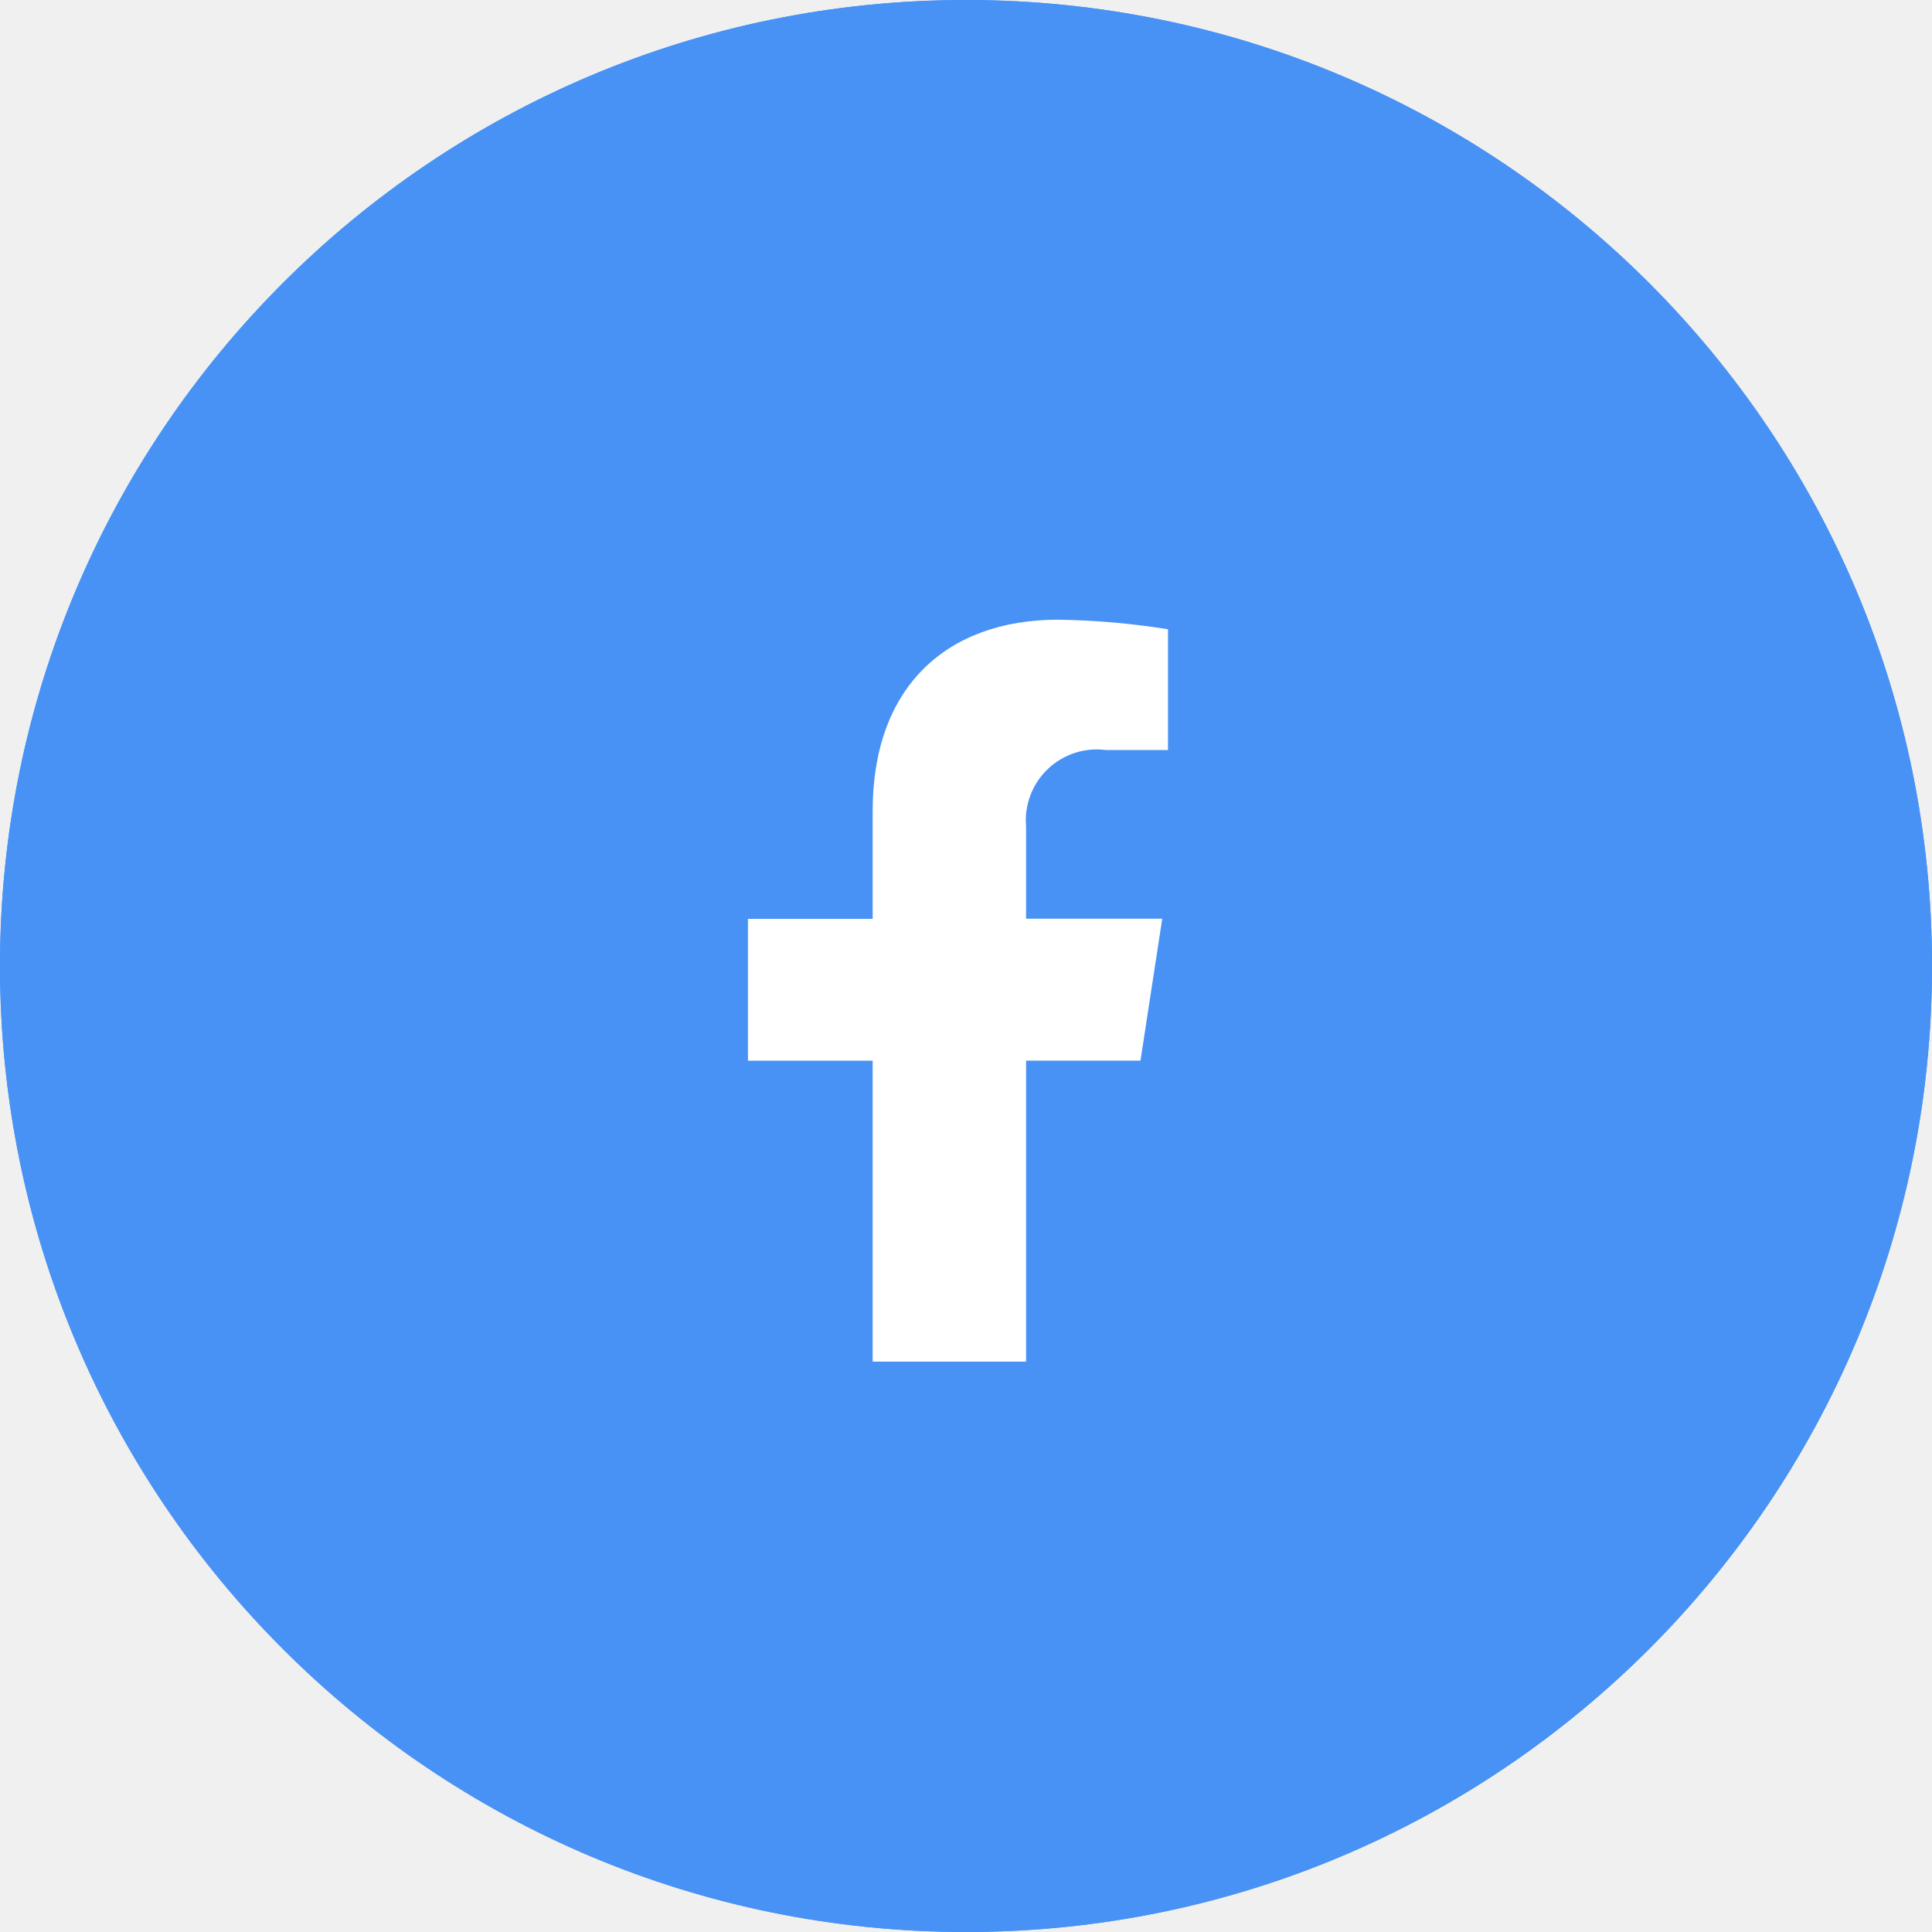
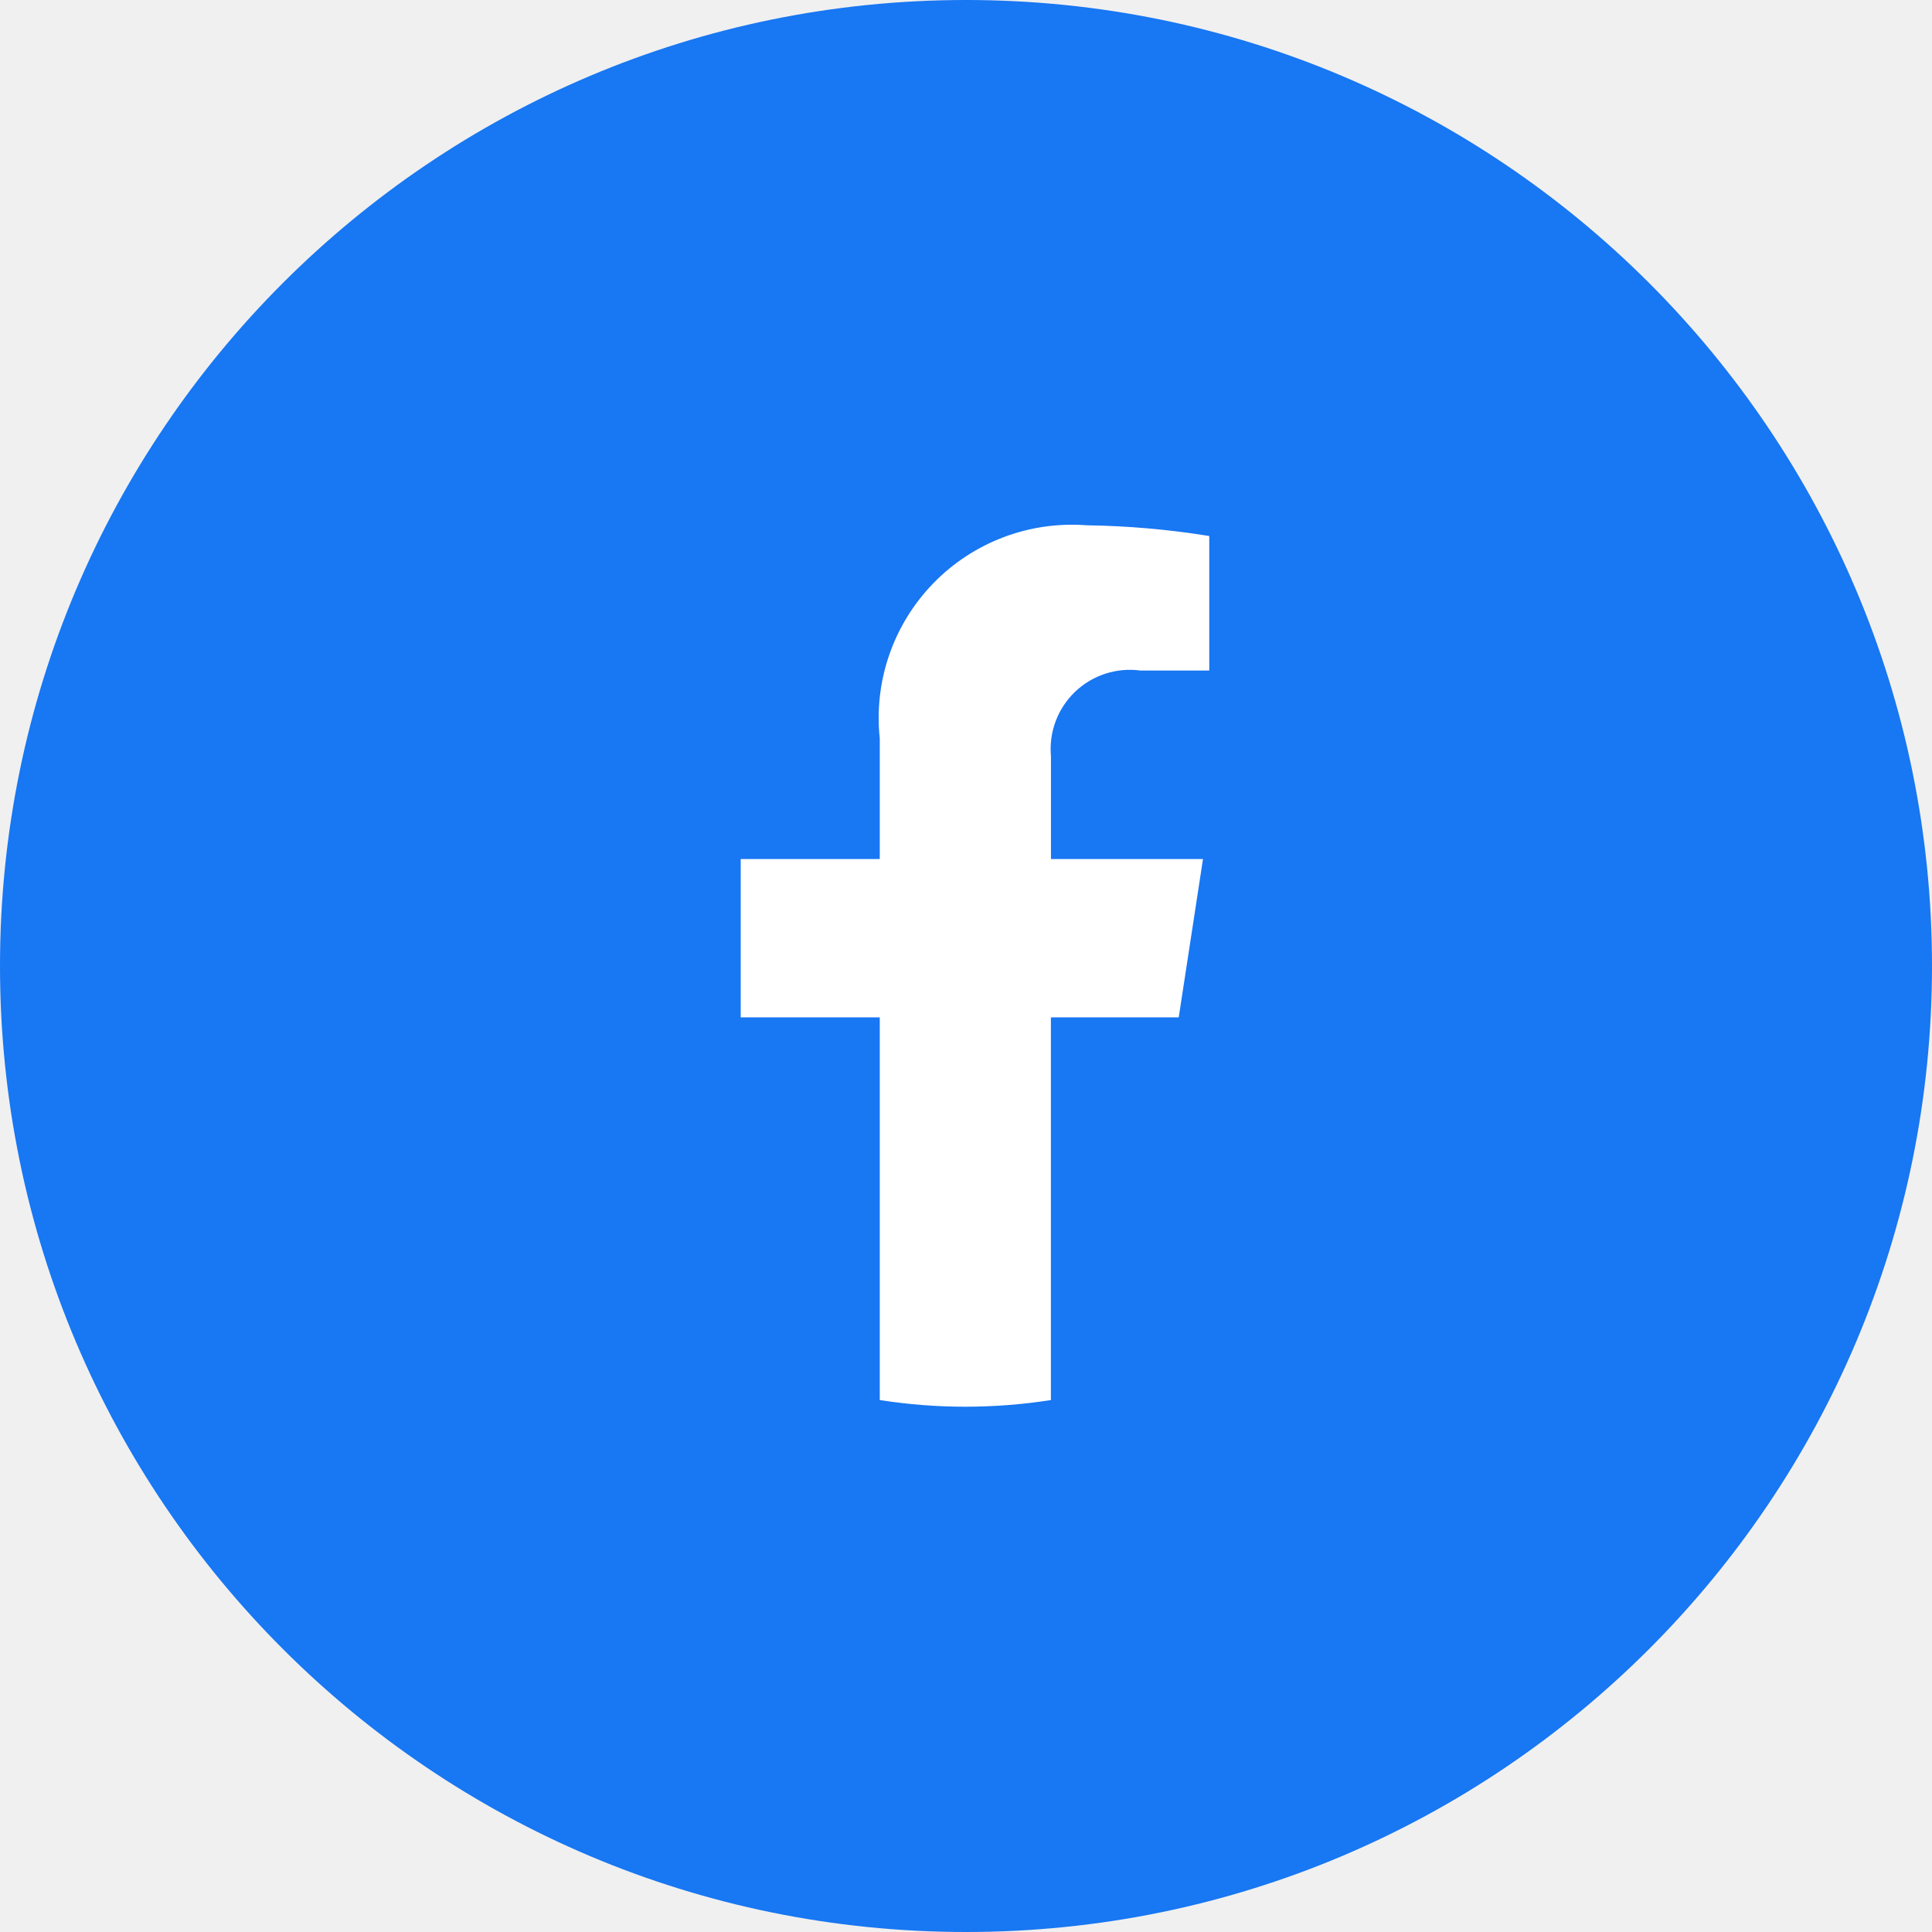
- <svg xmlns="http://www.w3.org/2000/svg" width="42" height="42" viewBox="0 0 42 42">
-   <g id="Group_2373" data-name="Group 2373" transform="translate(-543 -4747)">
-     <g id="Group_2369" data-name="Group 2369" transform="translate(84 9)">
-       <g id="Ellipse_645" data-name="Ellipse 645" transform="translate(459 4738)" fill="#4892f5" stroke="#4892f5" stroke-width="1.5">
-         <circle cx="21" cy="21" r="21" stroke="none" />
-         <circle cx="21" cy="21" r="20.25" fill="none" />
-       </g>
-       <path id="Path_5554" data-name="Path 5554" d="M477.328,4768.1H482.4l5-11.257-.906-5.047-6.312-.651-5.207.886-3.066,4,.751,8.246Z" transform="translate(-0.015 -1)" fill="#fff" stroke="#fff" stroke-width="1" />
-       <path id="Icon_awesome-facebook-square" data-name="Icon awesome-facebook-square" d="M17.212,2.25H2.065A2.065,2.065,0,0,0,0,4.315V19.462a2.065,2.065,0,0,0,2.065,2.065H7.971V14.973H5.26V11.889H7.971V9.538c0-2.674,1.592-4.152,4.031-4.152a16.423,16.423,0,0,1,2.389.208V8.219H13.045a1.543,1.543,0,0,0-1.739,1.667v2h2.96l-.473,3.085H11.306v6.554h5.906a2.065,2.065,0,0,0,2.065-2.065V4.315A2.065,2.065,0,0,0,17.212,2.25Z" transform="translate(470 4746.086)" fill="#4892f5" />
+ <svg xmlns="http://www.w3.org/2000/svg" width="36" height="36" viewBox="0 0 36 36">
+   <g id="Group_2771" data-name="Group 2771" transform="translate(-944 -5511)">
+     <circle id="Ellipse_697" data-name="Ellipse 697" cx="18" cy="18" r="18" transform="translate(944 5511)" fill="#1877f2" />
+     <g id="Group_2516" data-name="Group 2516" transform="translate(672 3940)">
+       <rect id="Rectangle_3571" data-name="Rectangle 3571" width="26" height="26" transform="translate(277 1576)" fill="none" />
+       <path id="_5296500_fb_social_media_facebook_facebook_logo_social_network_icon" data-name="5296500_fb_social media_facebook_facebook logo_social network_icon" d="M128.081,9.169l.452-2.95H125.7V4.3a1.475,1.475,0,0,1,1.663-1.594h1.287V.2a15.694,15.694,0,0,0-2.285-.2,3.6,3.6,0,0,0-3.855,3.971V6.219h-2.591v2.95h2.591V16.3a10.316,10.316,0,0,0,3.189,0V9.169Z" transform="translate(165.883 1580.788)" fill="#fff" />
    </g>
  </g>
</svg>
